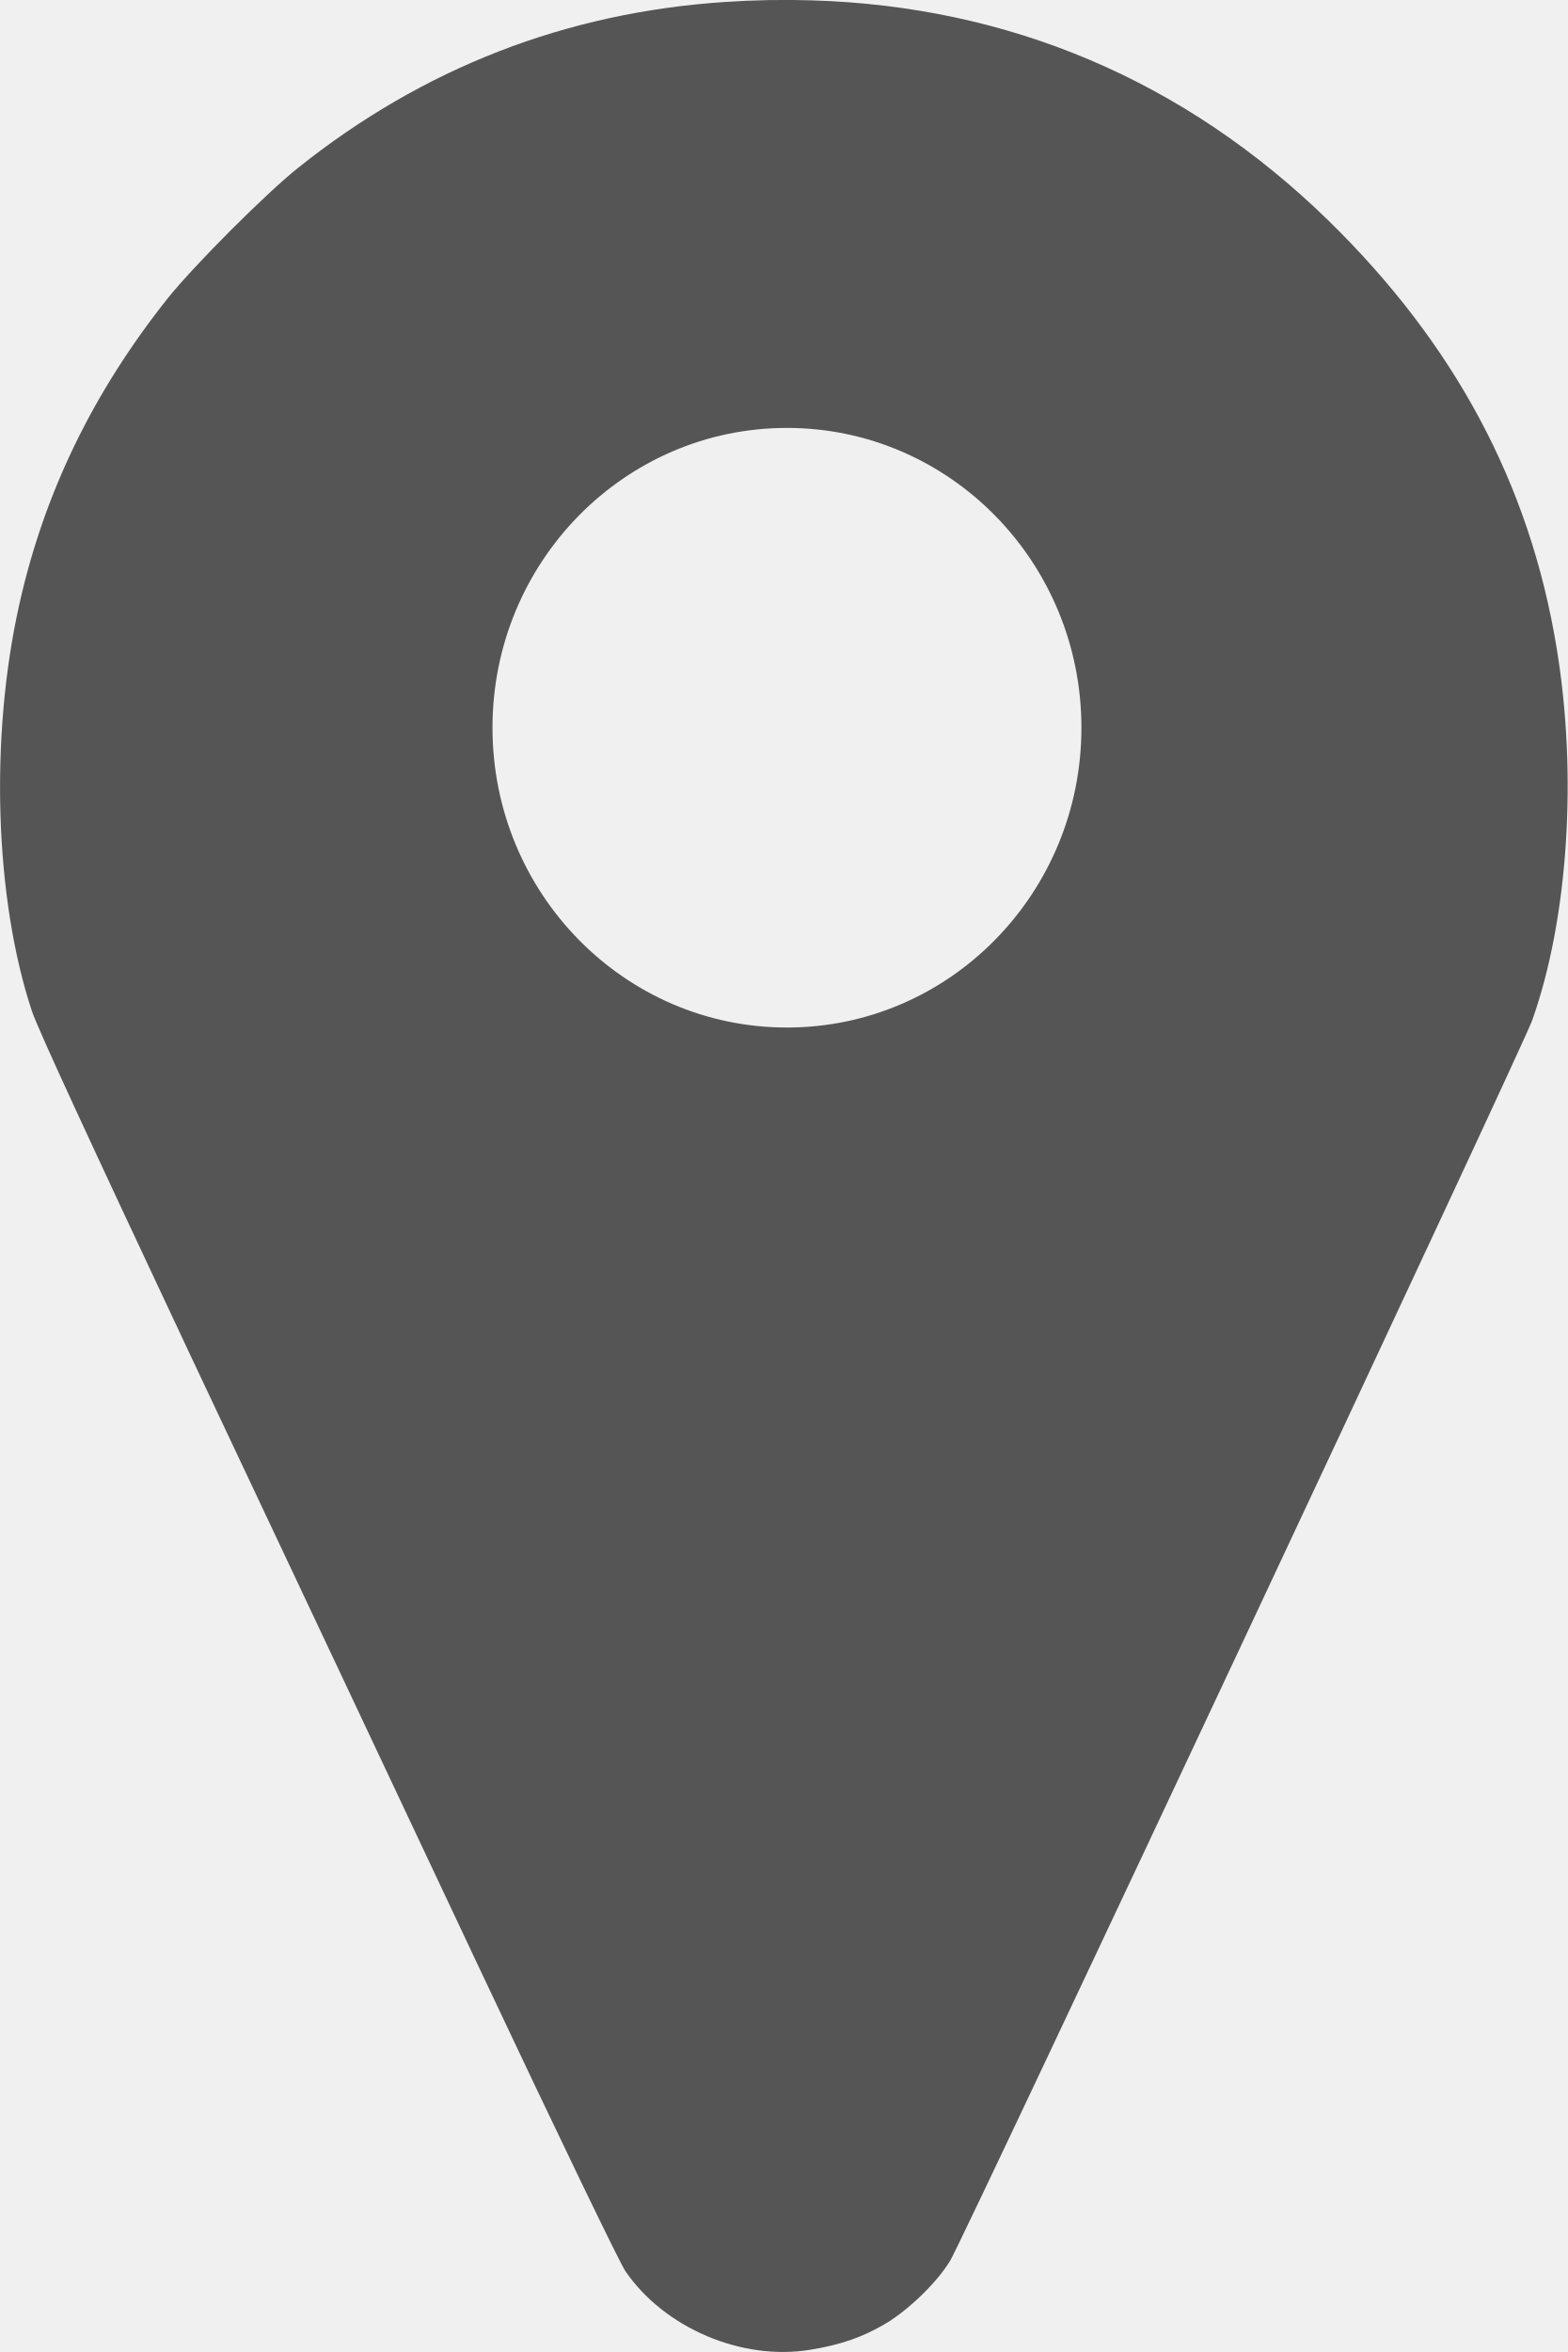
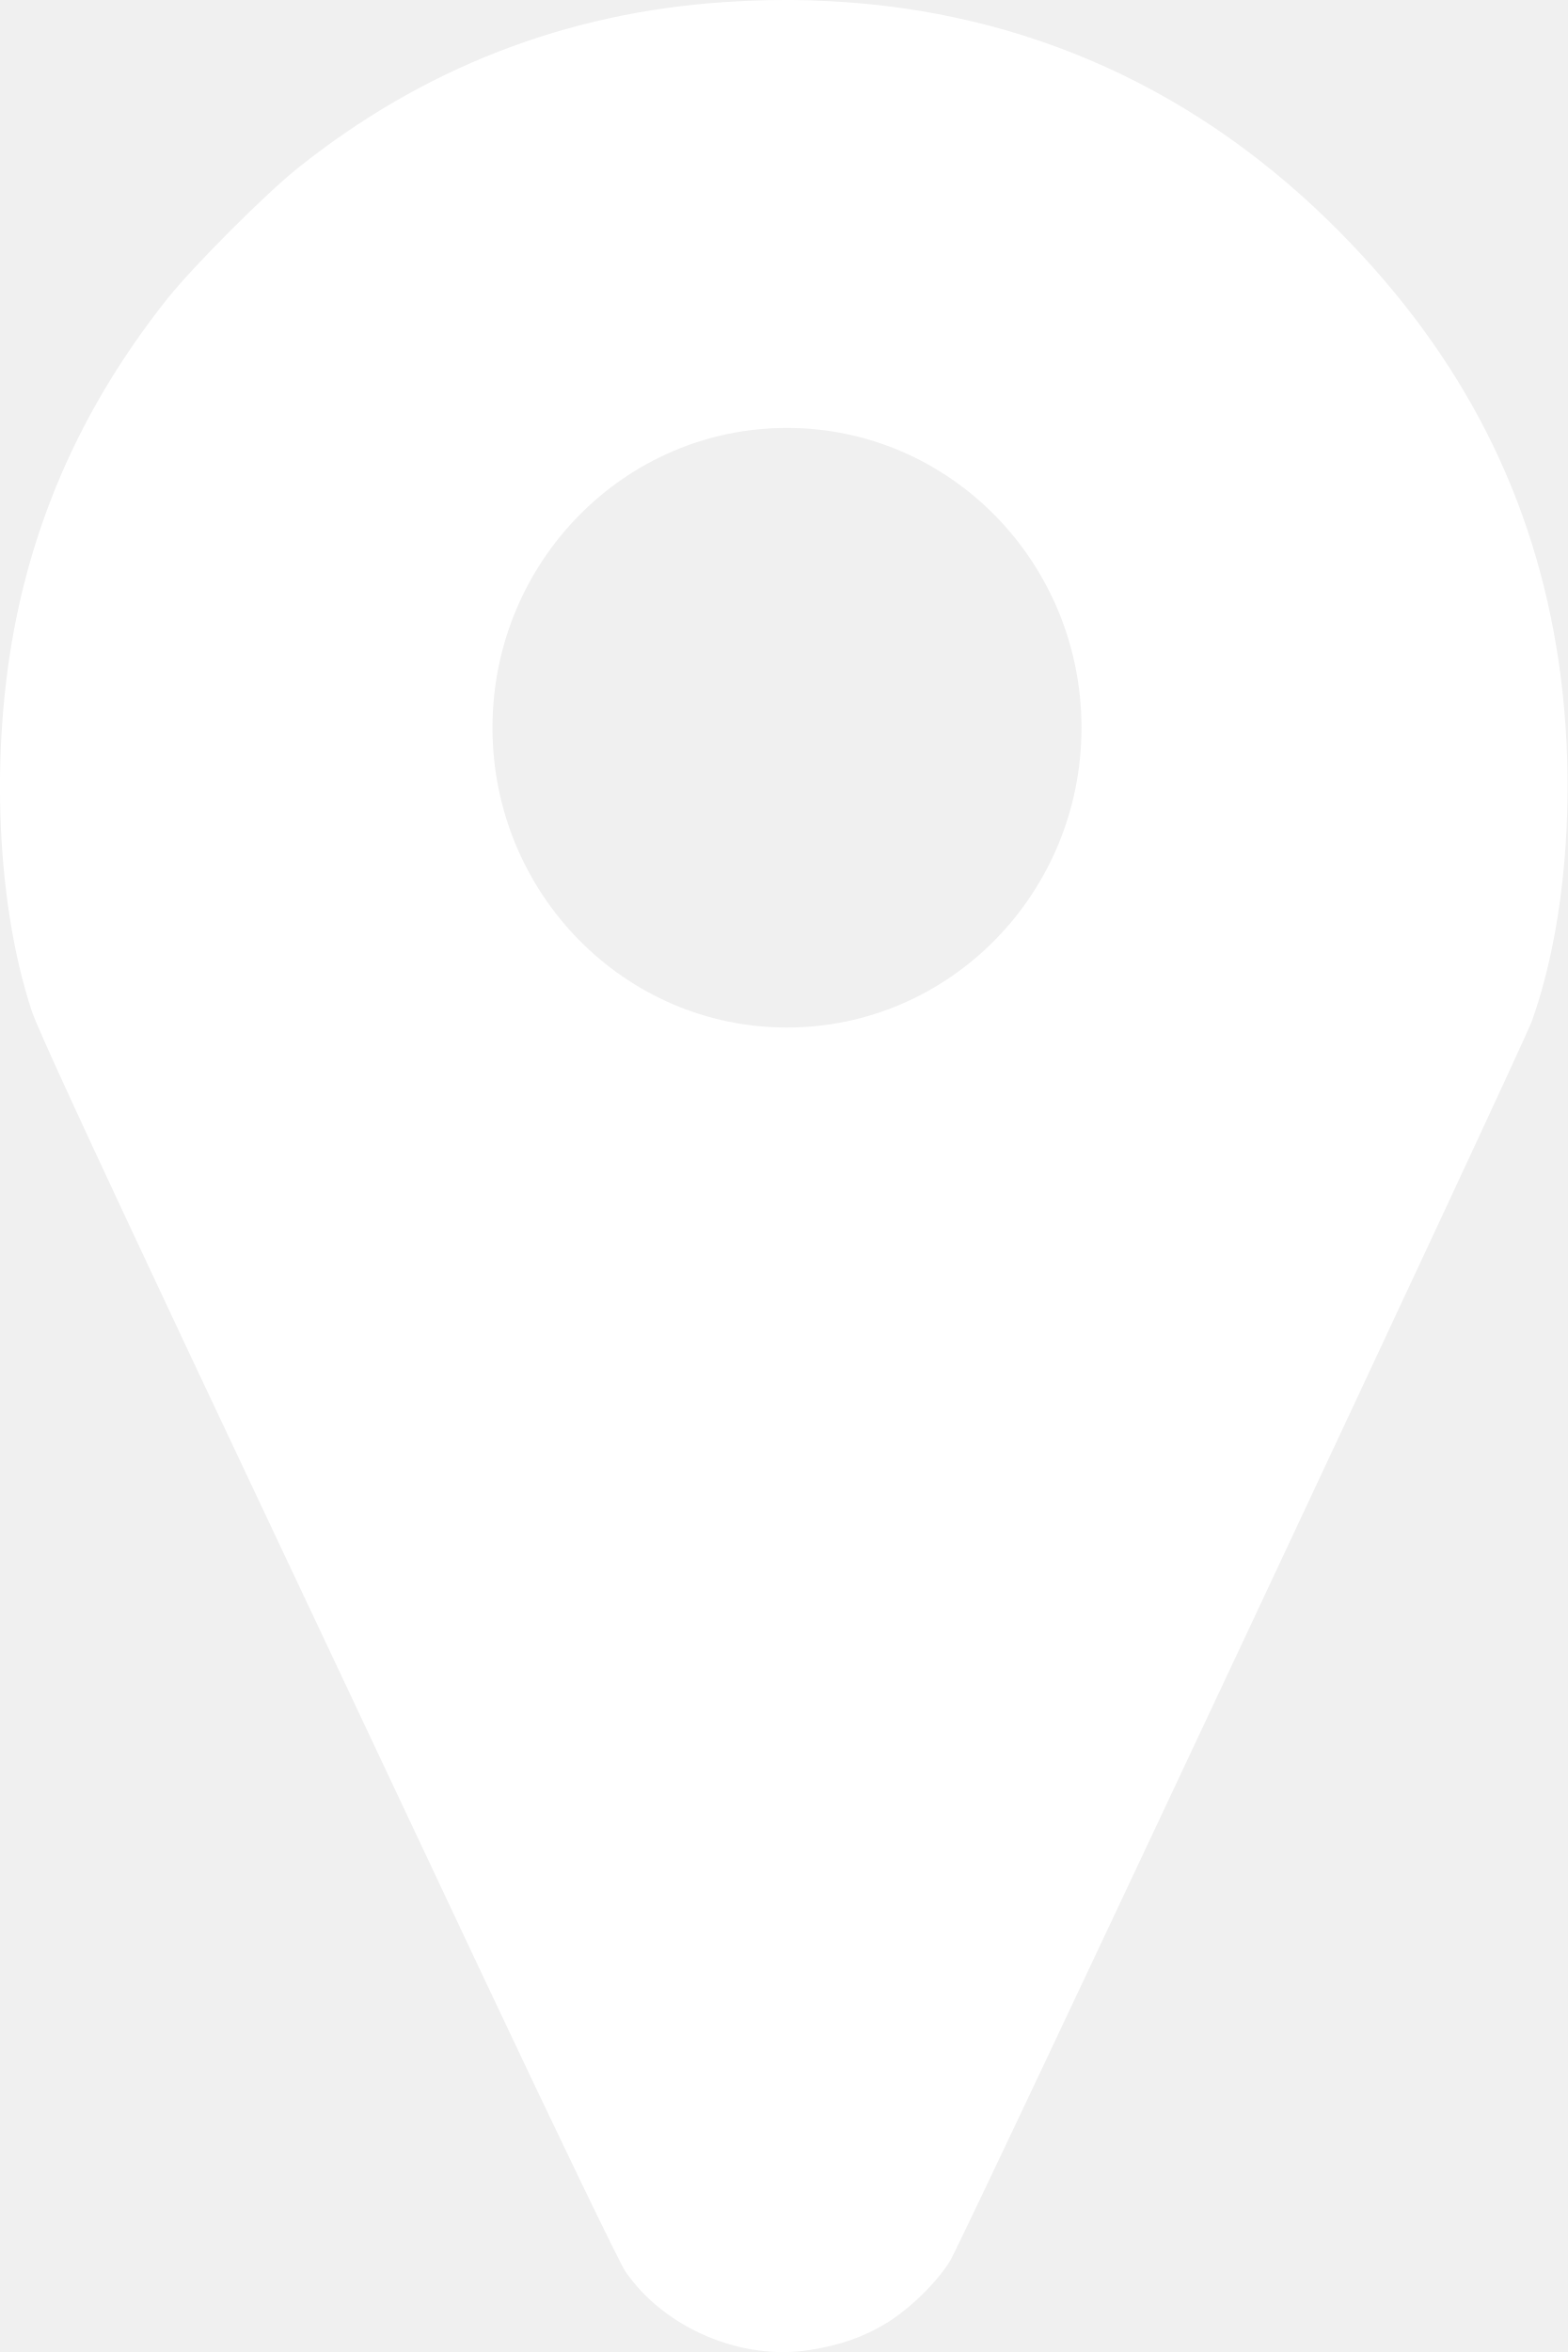
- <svg xmlns="http://www.w3.org/2000/svg" version="1.0" width="13.713pt" height="20.57pt" viewBox="0 0 13.713 20.57" preserveAspectRatio="xMidYMid meet" id="svg6">
-   <defs id="defs10" />
-   <g id="g6553" transform="translate(0.09309236,0.3258233)" />
-   <g id="g6562" clip-path="none" style="fill:#555555;fill-opacity:1;opacity:1">
-     <g transform="matrix(0.002,0,0,-0.002,-4.882264,22.41615)" fill="#FFFFFF" stroke="none" id="g4" style="fill:#555555;fill-opacity:1">
-       <path id="path2" clip-path="none" style="fill:#555555;fill-opacity:1;stroke-width:0.003" d="M 9.463 0.004 C 9.133 -0.006 8.796 0 8.455 0.023 C 6.599 0.146 4.933 0.794 3.477 1.957 C 3.101 2.256 2.263 3.096 1.959 3.475 C 1.087 4.571 0.515 5.747 0.225 7.049 C -0.122 8.595 -0.062 10.484 0.373 11.793 C 0.448 12.012 1.024 13.259 2.234 15.832 C 3.202 17.88 4.705 21.072 5.58 22.928 C 6.524 24.93 7.221 26.373 7.293 26.482 C 7.746 27.146 8.653 27.534 9.453 27.4 C 9.802 27.344 10.064 27.253 10.328 27.096 C 10.603 26.933 10.942 26.601 11.086 26.355 C 11.267 26.043 17.757 12.217 17.869 11.902 C 18.29 10.721 18.402 9.035 18.154 7.547 C 17.84 5.64 16.963 4.006 15.488 2.566 C 13.818 0.94 11.775 0.072 9.463 0.004 z M 9.18 4.99 A 3.434 3.496 0 0 1 12.613 8.486 A 3.434 3.496 0 0 1 9.18 11.982 A 3.434 3.496 0 0 1 5.744 8.486 A 3.434 3.496 0 0 1 9.18 4.99 z " transform="matrix(375,0,0,-375,2441.132,11208.077)" />
+ <svg xmlns="http://www.w3.org/2000/svg" width="13.713pt" height="20.57pt" version="1.0" viewBox="0 0 13.713 20.57">
+   <g fill="#555">
+     <g transform="matrix(.002 0 0 -.002 -4.8823 22.416)" fill="#fff">
+       <path transform="matrix(375 0 0 -375 2441.1 11208)" d="m9.463 0.004c-0.33-0.01-0.667-0.003-1.008 0.02-1.856 0.123-3.522 0.771-4.979 1.934-0.376 0.299-1.214 1.139-1.518 1.518-0.872 1.096-1.444 2.273-1.734 3.574-0.347 1.547-0.286 3.435 0.148 4.744 0.075 0.219 0.651 1.466 1.861 4.039 0.968 2.048 2.471 5.24 3.346 7.096 0.944 2.003 1.641 3.445 1.713 3.555 0.453 0.664 1.36 1.051 2.16 0.918 0.349-0.056 0.611-0.147 0.875-0.305 0.275-0.163 0.614-0.495 0.758-0.74 0.181-0.312 6.671-14.138 6.783-14.453 0.421-1.181 0.533-2.868 0.285-4.356-0.315-1.907-1.191-3.541-2.666-4.981-1.671-1.626-3.713-2.494-6.025-2.562zm-0.283 4.986a3.434 3.497 0 0 1 3.434 3.496 3.434 3.497 0 0 1-3.434 3.496 3.434 3.497 0 0 1-3.436-3.496 3.434 3.497 0 0 1 3.436-3.496z" stroke-width=".003" />
    </g>
  </g>
</svg>
